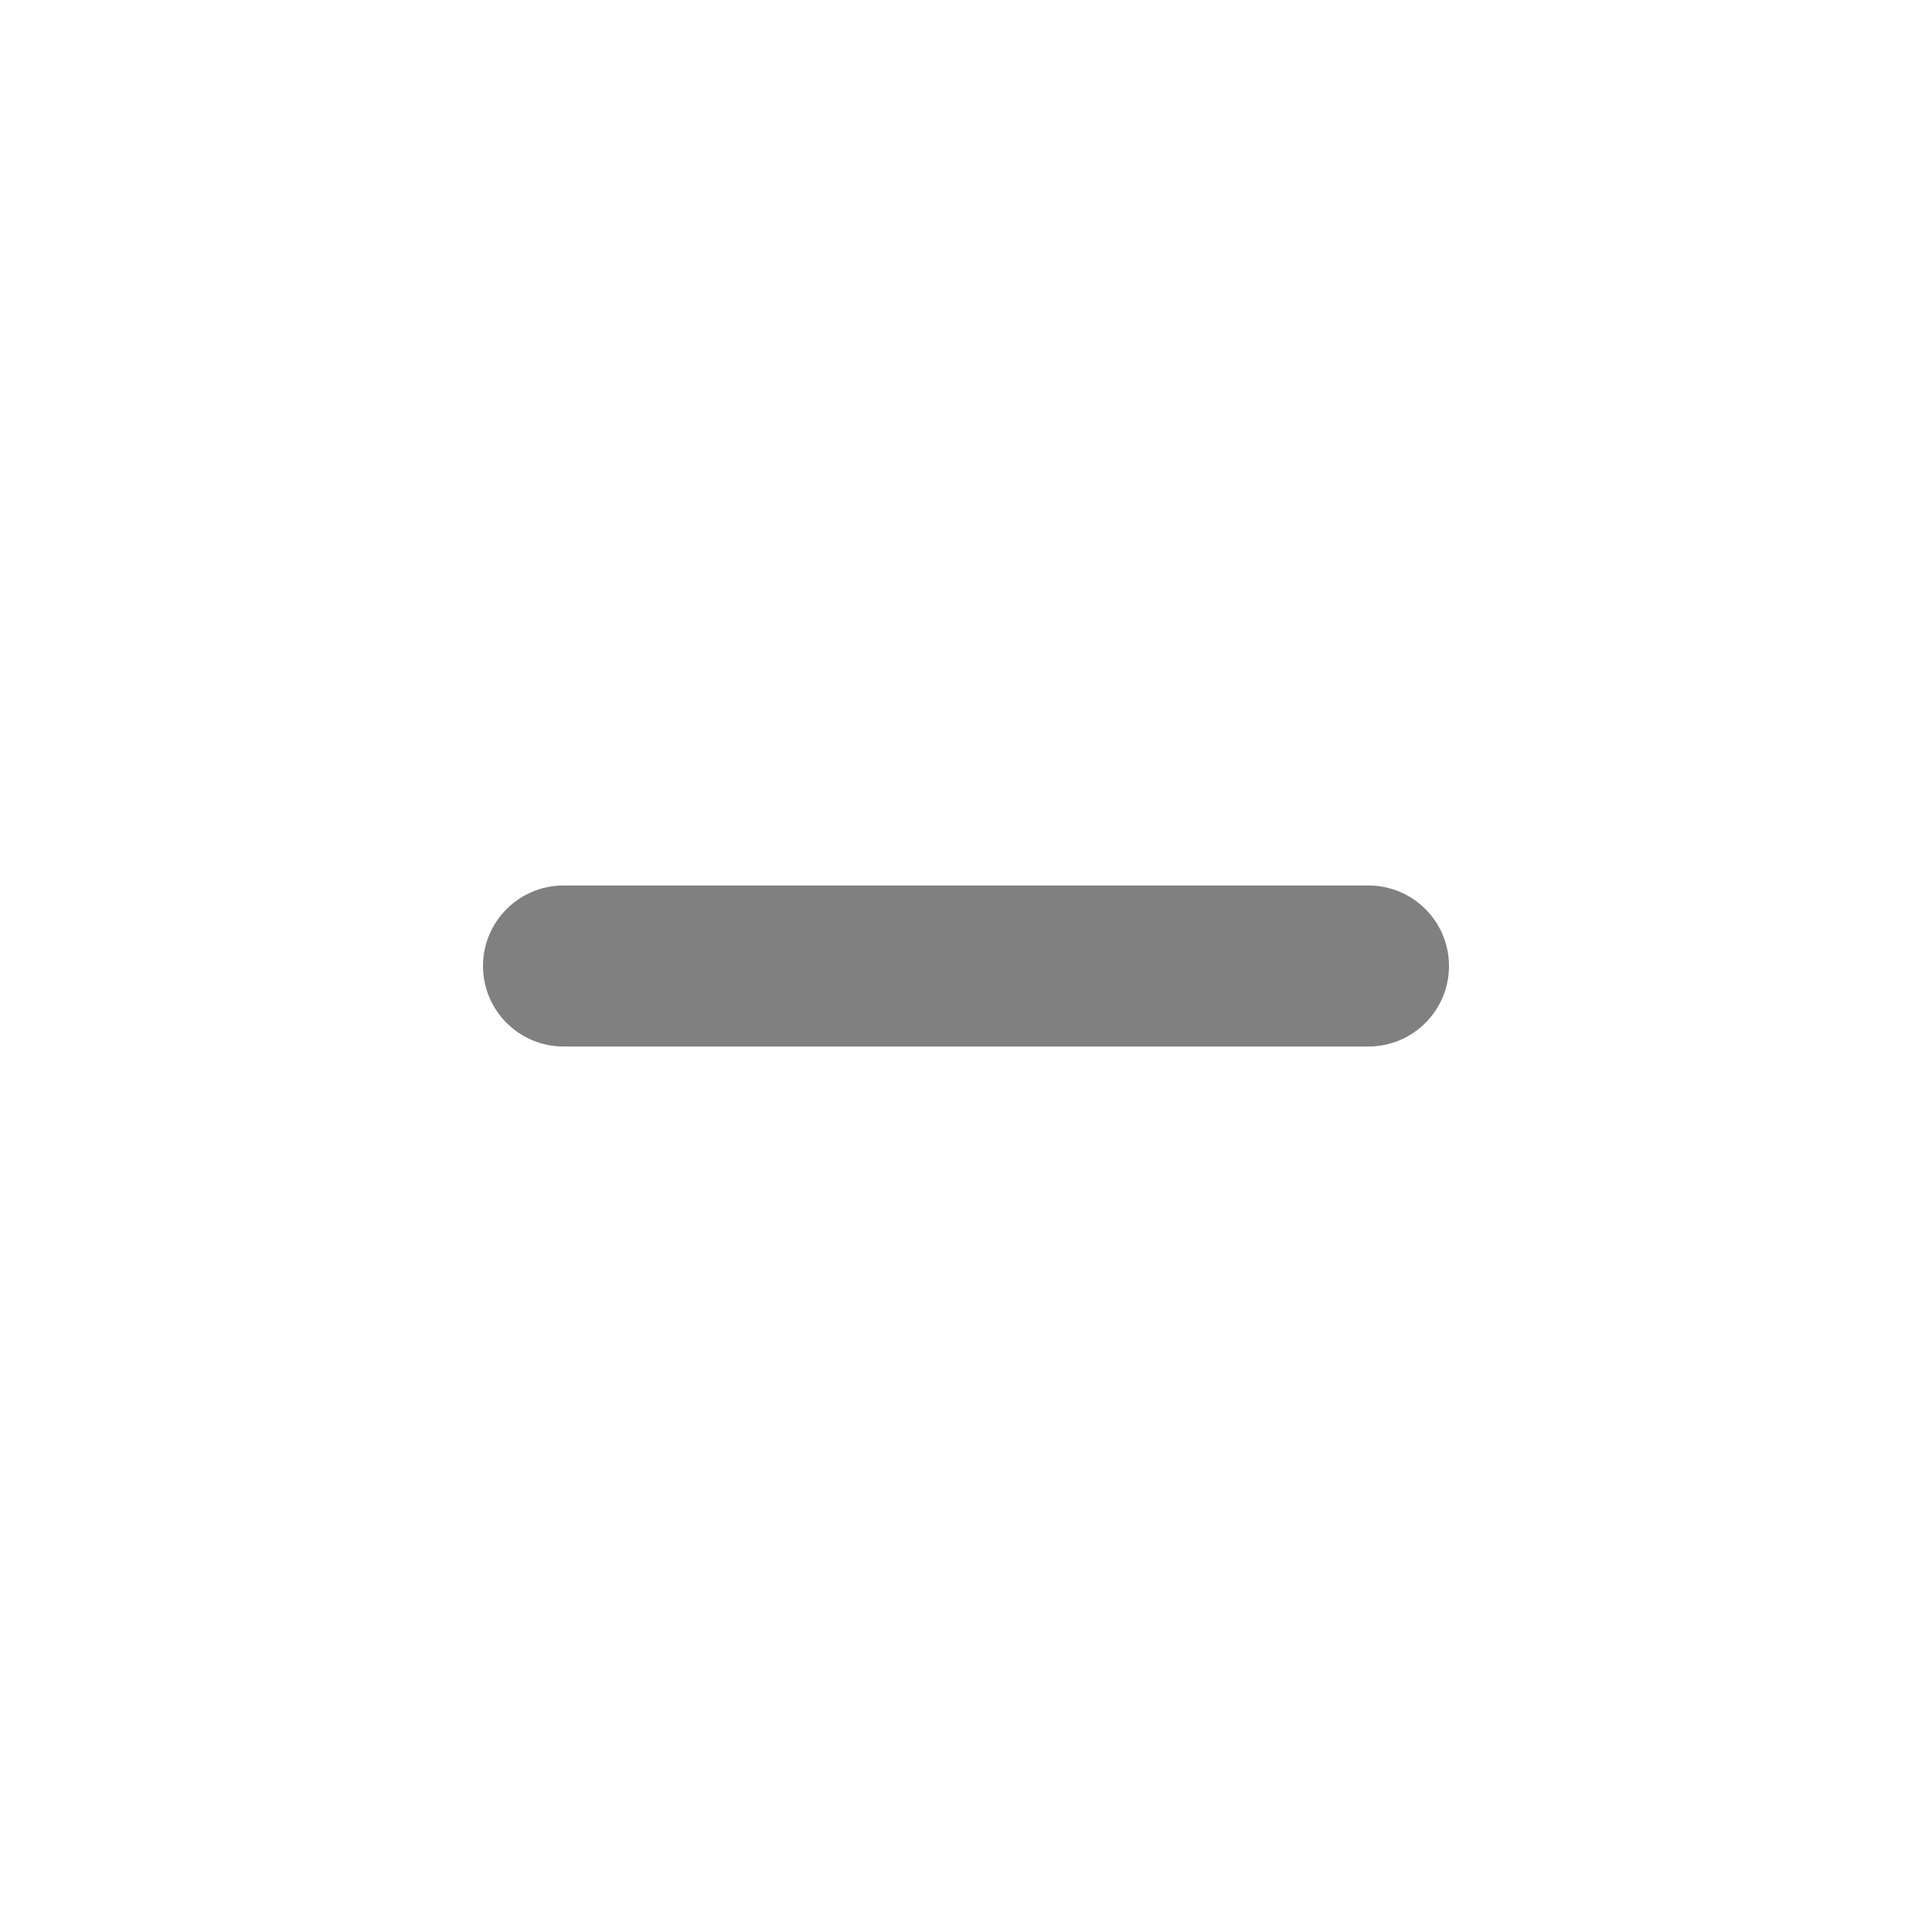
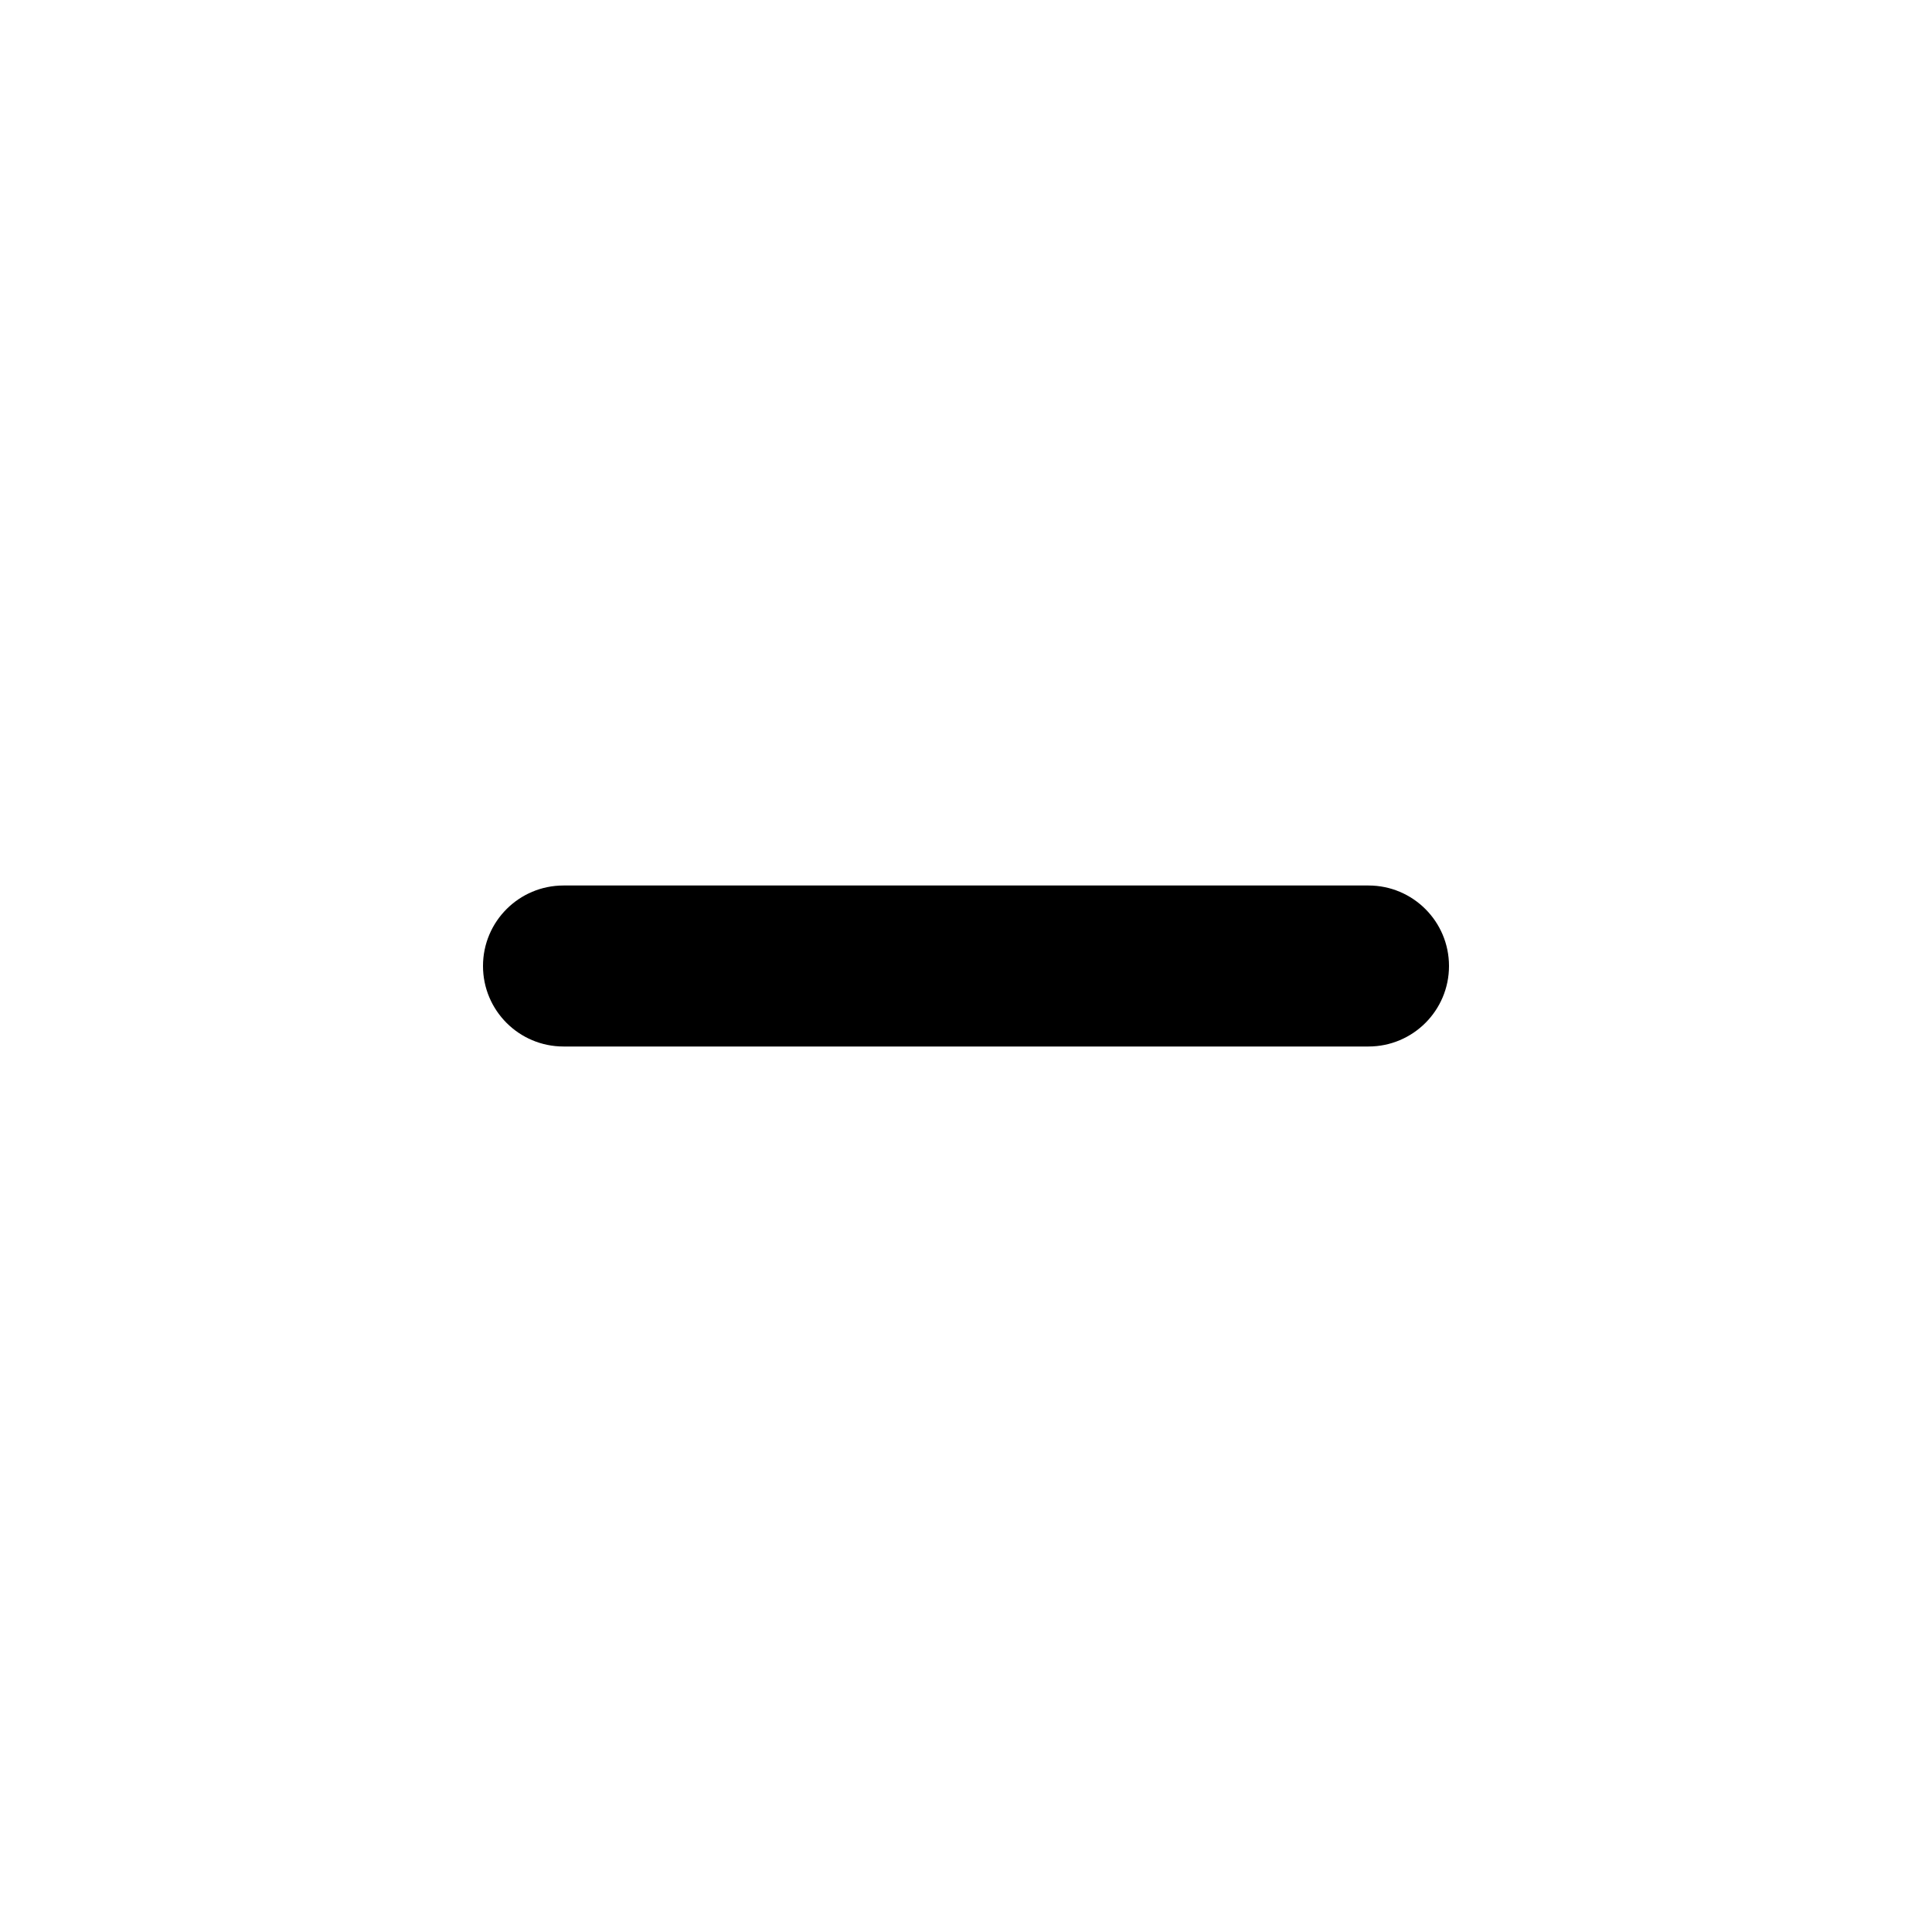
<svg xmlns="http://www.w3.org/2000/svg" width="24" height="24" viewBox="0 0 24 24" version="1.1" id="svg6">
  <defs id="defs10" />
-   <path style="color:#000000;font-style:normal;font-variant:normal;font-weight:normal;font-stretch:normal;font-size:medium;line-height:normal;font-family:sans-serif;font-variant-ligatures:normal;font-variant-position:normal;font-variant-caps:normal;font-variant-numeric:normal;font-variant-alternates:normal;font-feature-settings:normal;text-indent:0;text-align:start;text-decoration:none;text-decoration-line:none;text-decoration-style:solid;text-decoration-color:#000000;letter-spacing:normal;word-spacing:normal;text-transform:none;writing-mode:lr-tb;direction:ltr;text-orientation:mixed;dominant-baseline:auto;baseline-shift:baseline;text-anchor:start;white-space:normal;shape-padding:0;clip-rule:nonzero;display:inline;overflow:visible;visibility:visible;opacity:1;isolation:auto;mix-blend-mode:normal;color-interpolation:sRGB;color-interpolation-filters:linearRGB;solid-color:#000000;solid-opacity:1;vector-effect:none;fill:#808080;fill-opacity:1;fill-rule:nonzero;stroke:none;stroke-width:2;stroke-linecap:round;stroke-linejoin:round;stroke-miterlimit:4;stroke-dasharray:none;stroke-dashoffset:0;stroke-opacity:1;color-rendering:auto;image-rendering:auto;shape-rendering:auto;text-rendering:auto;enable-background:accumulate" d="m 7,11 a 1,1 0 1 0 0,2 h 10 a 1,1 0 1 0 0,-2 z" id="path3142" />
+   <path style="color:#000000;font-style:normal;font-variant:normal;font-weight:normal;font-stretch:normal;font-size:medium;line-height:normal;font-family:sans-serif;font-variant-ligatures:normal;font-variant-position:normal;font-variant-caps:normal;font-variant-numeric:normal;font-variant-alternates:normal;font-feature-settings:normal;text-indent:0;text-align:start;text-decoration:none;text-decoration-line:none;text-decoration-style:solid;text-decoration-color:#000000;letter-spacing:normal;word-spacing:normal;text-transform:none;writing-mode:lr-tb;direction:ltr;text-orientation:mixed;dominant-baseline:auto;baseline-shift:baseline;text-anchor:start;white-space:normal;shape-padding:0;clip-rule:nonzero;display:inline;overflow:visible;visibility:visible;opacity:1;isolation:auto;mix-blend-mode:normal;color-interpolation:sRGB;color-interpolation-filters:linearRGB;solid-color:#000000;solid-opacity:1;vector-effect:none;fill:#000000;fill-opacity:1;fill-rule:nonzero;stroke:none;stroke-width:2;stroke-linecap:round;stroke-linejoin:round;stroke-miterlimit:4;stroke-dasharray:none;stroke-dashoffset:0;stroke-opacity:1;color-rendering:auto;image-rendering:auto;shape-rendering:auto;text-rendering:auto;enable-background:accumulate" d="m 7,11 a 1,1 0 1 0 0,2 h 10 a 1,1 0 1 0 0,-2 z" id="path3142" />
</svg>
